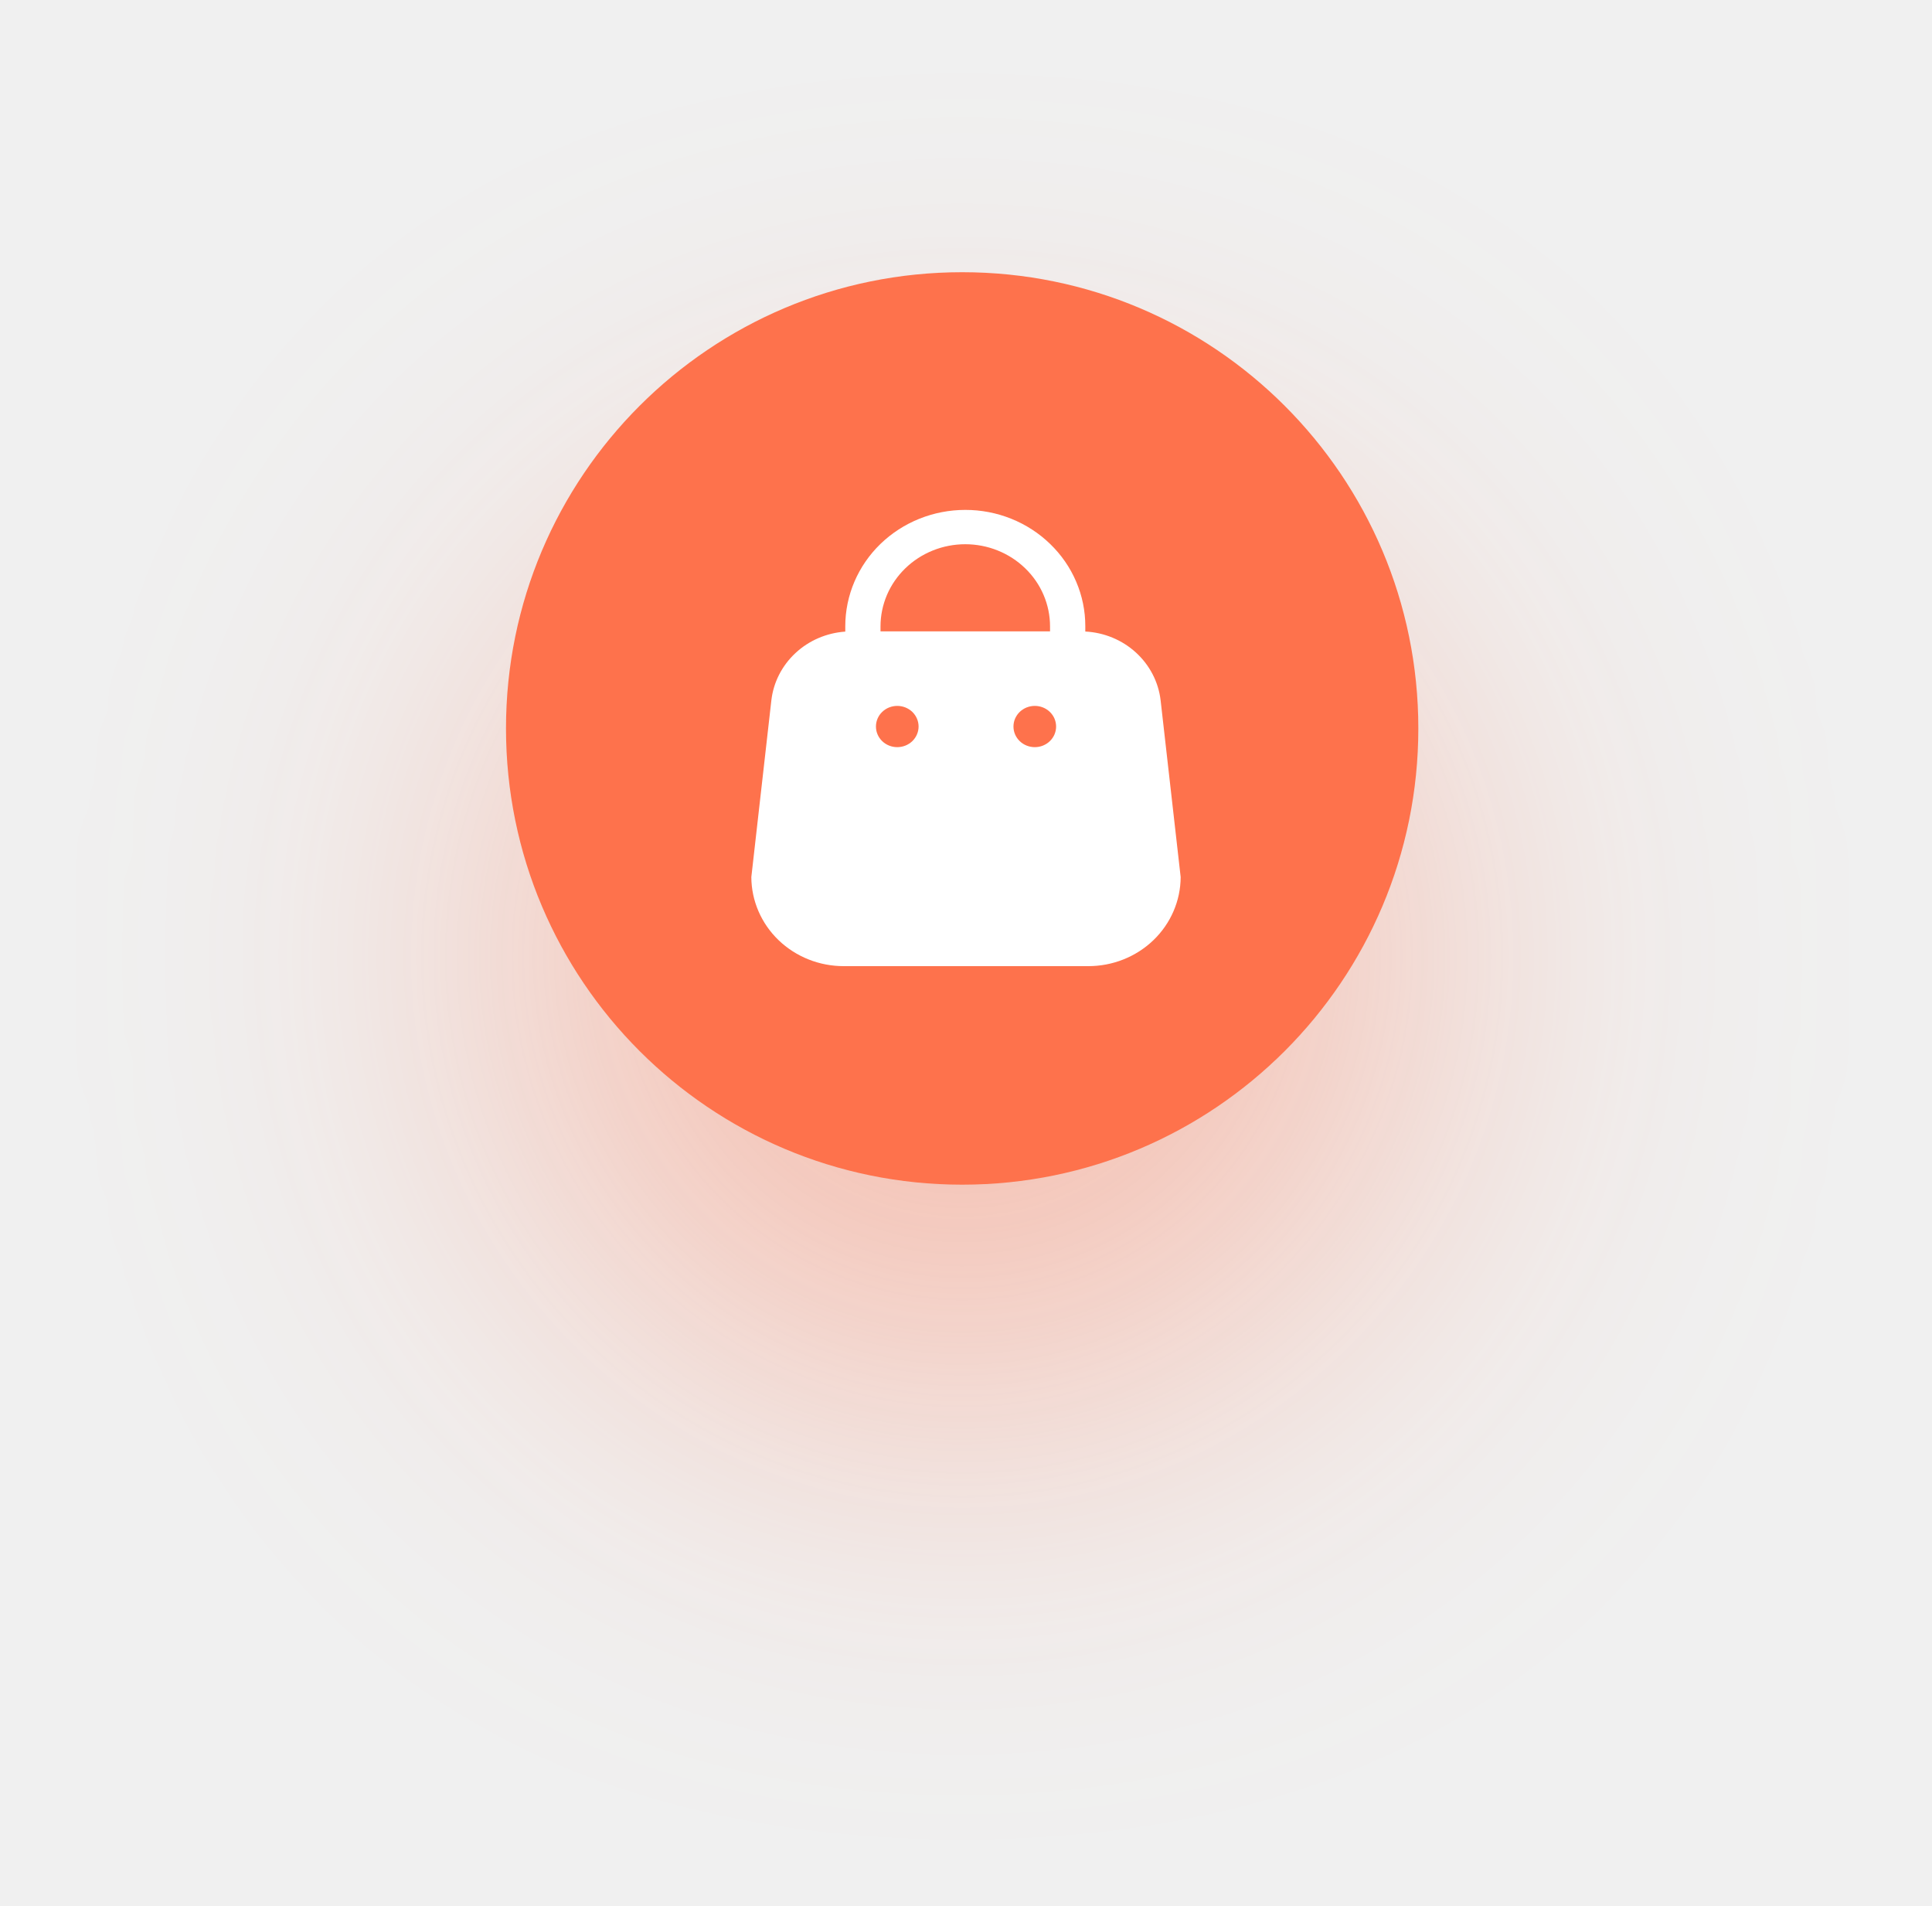
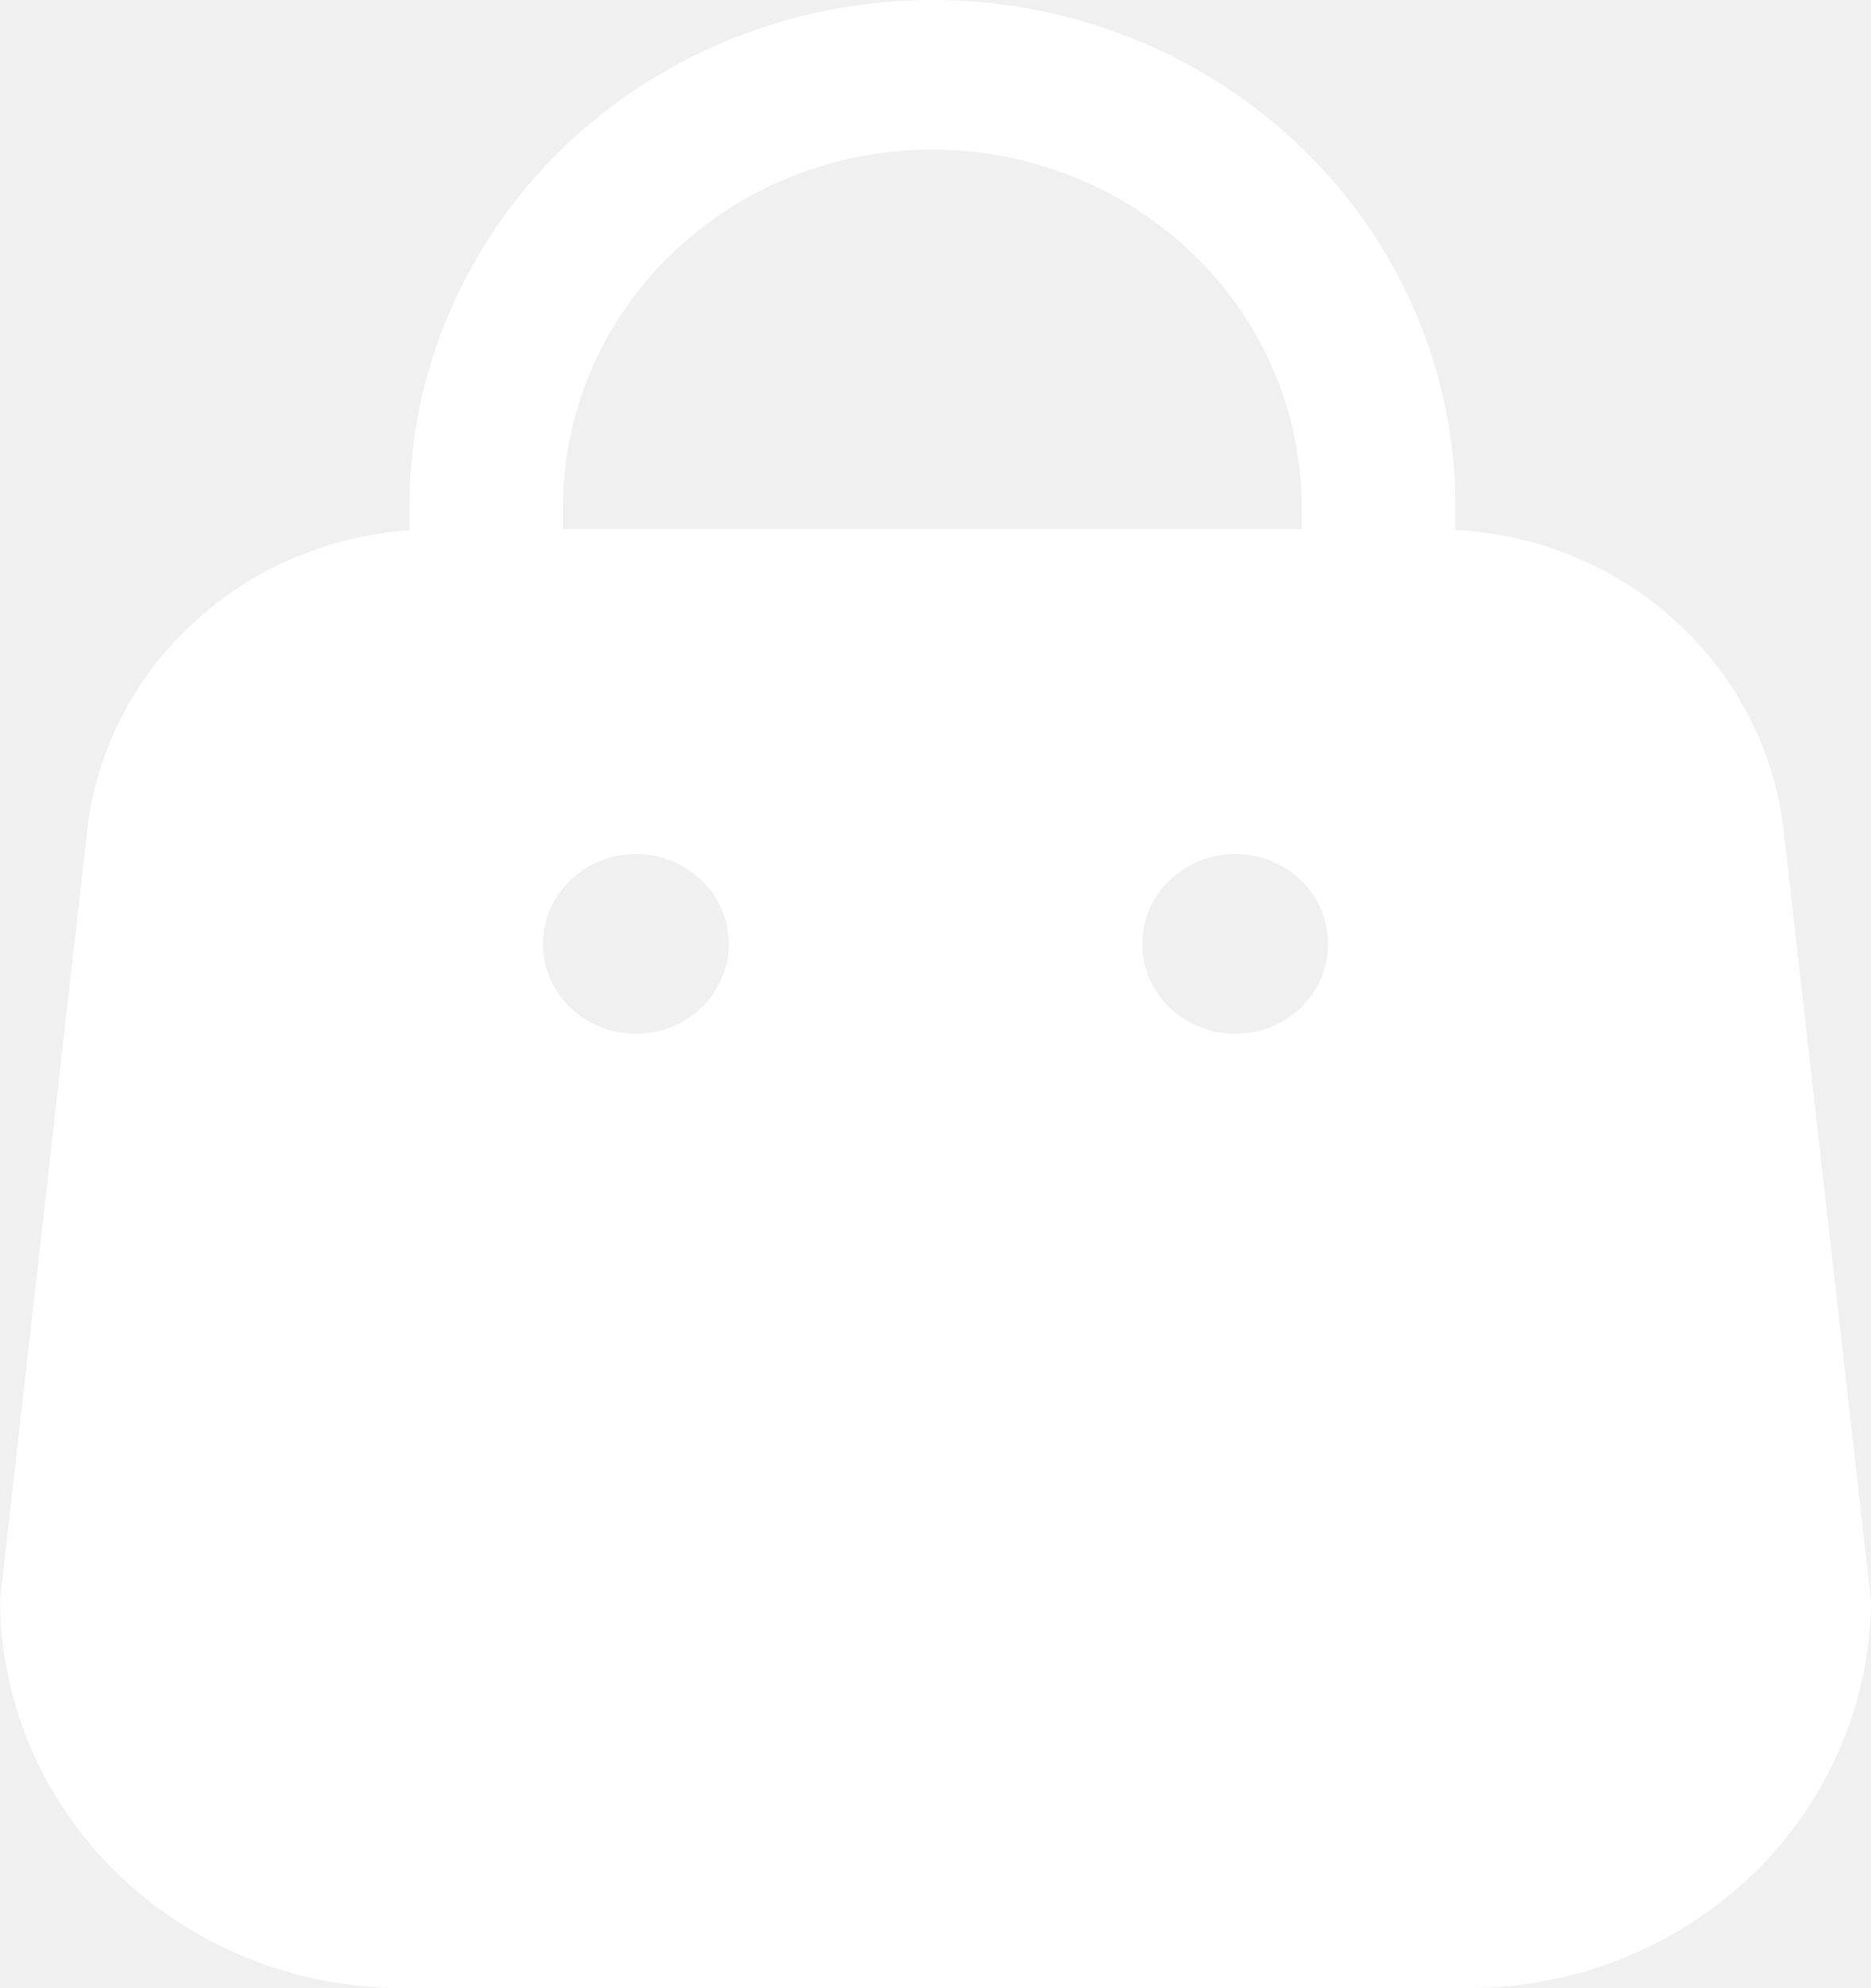
- <svg xmlns="http://www.w3.org/2000/svg" width="72" height="71" viewBox="0 0 72 71" fill="none">
-   <g id="Group 17481">
-     <g id="Group 17920">
-       <g id="Ellipse 58" filter="url(#filter0_d_3_78)">
-         <path d="M35.857 44.143C45.246 44.143 52.857 36.532 52.857 27.143C52.857 17.754 45.246 10.143 35.857 10.143C26.468 10.143 18.857 17.754 18.857 27.143C18.857 36.532 26.468 44.143 35.857 44.143Z" fill="#FE724C" />
-       </g>
-       <g id="Group 17348">
-         <path id="Path 3414" d="M43.253 26.097C43.174 25.417 42.848 24.785 42.334 24.316C41.821 23.846 41.151 23.568 40.446 23.532V23.332C40.447 22.763 40.331 22.199 40.106 21.674C39.882 21.148 39.552 20.671 39.136 20.269C38.721 19.866 38.228 19.547 37.685 19.329C37.142 19.111 36.56 18.999 35.973 19C34.787 19 33.65 19.457 32.811 20.269C31.973 21.082 31.502 22.184 31.501 23.332V23.535C30.805 23.583 30.148 23.865 29.645 24.334C29.141 24.802 28.823 25.427 28.746 26.098L28 32.682C28.004 33.565 28.369 34.41 29.015 35.032C29.662 35.654 30.537 36.002 31.448 36H40.552C41.464 36.002 42.338 35.654 42.985 35.032C43.631 34.41 43.996 33.565 44 32.682L43.253 26.097ZM32.814 23.34C32.814 22.938 32.896 22.54 33.054 22.169C33.213 21.797 33.446 21.46 33.739 21.176C34.032 20.892 34.38 20.666 34.764 20.512C35.147 20.358 35.557 20.279 35.972 20.279C36.387 20.279 36.798 20.358 37.181 20.512C37.564 20.666 37.913 20.891 38.206 21.176C38.5 21.46 38.733 21.797 38.891 22.168C39.05 22.54 39.132 22.938 39.132 23.34V23.525H32.814V23.34ZM33.437 27.84C33.333 27.84 33.23 27.821 33.134 27.782C33.037 27.743 32.95 27.687 32.876 27.615C32.802 27.544 32.744 27.459 32.704 27.366C32.664 27.273 32.644 27.173 32.644 27.072C32.644 26.971 32.664 26.871 32.704 26.777C32.744 26.684 32.802 26.599 32.876 26.528C32.95 26.456 33.037 26.4 33.134 26.361C33.23 26.323 33.333 26.303 33.437 26.303C33.542 26.303 33.645 26.323 33.742 26.361C33.838 26.4 33.926 26.456 34 26.527C34.074 26.599 34.132 26.684 34.172 26.777C34.212 26.87 34.233 26.971 34.233 27.072C34.233 27.173 34.212 27.273 34.172 27.366C34.132 27.46 34.074 27.544 34 27.616C33.926 27.687 33.838 27.744 33.742 27.782C33.645 27.821 33.542 27.84 33.437 27.84ZM38.564 27.84C38.46 27.84 38.357 27.821 38.26 27.782C38.164 27.744 38.076 27.687 38.002 27.616C37.928 27.544 37.87 27.46 37.829 27.366C37.789 27.273 37.769 27.173 37.769 27.072C37.769 26.971 37.789 26.87 37.829 26.777C37.87 26.684 37.928 26.599 38.002 26.527C38.076 26.456 38.164 26.4 38.26 26.361C38.357 26.323 38.46 26.303 38.564 26.303C38.669 26.303 38.772 26.323 38.868 26.361C38.964 26.4 39.052 26.456 39.126 26.528C39.199 26.599 39.258 26.684 39.298 26.777C39.337 26.871 39.358 26.971 39.358 27.072C39.358 27.173 39.337 27.273 39.298 27.366C39.258 27.459 39.199 27.544 39.126 27.615C39.052 27.687 38.964 27.743 38.868 27.782C38.772 27.821 38.669 27.84 38.564 27.84Z" fill="white" />
-       </g>
-     </g>
-   </g>
-   <defs>
-     <filter id="filter0_d_3_78" x="0.643" y="0.429" width="70.429" height="70.429" filterUnits="userSpaceOnUse" color-interpolation-filters="sRGB">
-       <feFlood flood-opacity="0" result="BackgroundImageFix" />
-       <feColorMatrix in="SourceAlpha" type="matrix" values="0 0 0 0 0 0 0 0 0 0 0 0 0 0 0 0 0 0 127 0" result="hardAlpha" />
-       <feOffset dy="8.5" />
-       <feGaussianBlur stdDeviation="9.107" />
-       <feColorMatrix type="matrix" values="0 0 0 0 0.996 0 0 0 0 0.447 0 0 0 0 0.298 0 0 0 0.4 0" />
-       <feBlend mode="normal" in2="BackgroundImageFix" result="effect1_dropShadow_3_78" />
-       <feBlend mode="normal" in="SourceGraphic" in2="effect1_dropShadow_3_78" result="shape" />
-     </filter>
-   </defs>
+ <svg xmlns="http://www.w3.org/2000/svg" width="16" height="17" viewBox="0 0 16 17" fill="none">
+   <path d="M15.253 7.097C15.174 6.417 14.848 5.785 14.335 5.316C13.821 4.846 13.152 4.568 12.446 4.532V4.332C12.447 3.763 12.331 3.199 12.106 2.674C11.882 2.148 11.552 1.671 11.136 1.269C10.721 0.866 10.228 0.547 9.685 0.329C9.142 0.111 8.56 -0.001 7.973 2.94969e-06C6.787 0 5.65 0.457 4.811 1.269C3.973 2.082 3.502 3.184 3.501 4.333V4.535C2.805 4.583 2.148 4.865 1.645 5.334C1.141 5.802 0.823 6.426 0.746 7.098L0 13.682C0.004 14.565 0.369 15.41 1.015 16.032C1.662 16.654 2.537 17.002 3.448 17H12.552C13.463 17.002 14.338 16.654 14.985 16.032C15.631 15.41 15.996 14.565 16 13.682L15.253 7.097ZM4.814 4.34C4.814 3.938 4.896 3.54 5.054 3.169C5.213 2.797 5.446 2.46 5.739 2.176C6.032 1.892 6.38 1.666 6.763 1.512C7.147 1.359 7.557 1.279 7.972 1.279C8.387 1.279 8.798 1.358 9.181 1.512C9.564 1.666 9.913 1.891 10.206 2.176C10.5 2.46 10.732 2.797 10.891 3.168C11.05 3.54 11.132 3.938 11.132 4.34V4.525H4.814V4.34ZM5.437 8.84C5.333 8.84 5.23 8.821 5.134 8.782C5.037 8.743 4.95 8.687 4.876 8.615C4.802 8.544 4.744 8.459 4.704 8.366C4.664 8.273 4.644 8.173 4.644 8.072C4.644 7.971 4.664 7.871 4.704 7.777C4.744 7.684 4.802 7.599 4.876 7.528C4.95 7.457 5.037 7.4 5.134 7.361C5.23 7.323 5.333 7.303 5.437 7.303C5.542 7.303 5.645 7.323 5.742 7.361C5.838 7.4 5.926 7.456 6 7.528C6.074 7.599 6.132 7.684 6.172 7.777C6.212 7.87 6.233 7.971 6.233 8.072C6.233 8.173 6.212 8.273 6.172 8.366C6.132 8.46 6.074 8.544 6 8.616C5.926 8.687 5.838 8.744 5.742 8.782C5.645 8.821 5.542 8.841 5.437 8.84ZM10.564 8.84C10.46 8.841 10.357 8.821 10.26 8.782C10.164 8.744 10.076 8.687 10.002 8.616C9.928 8.544 9.869 8.46 9.829 8.366C9.789 8.273 9.769 8.173 9.769 8.072C9.769 7.971 9.789 7.87 9.829 7.777C9.869 7.684 9.928 7.599 10.002 7.528C10.076 7.456 10.164 7.4 10.26 7.361C10.357 7.323 10.46 7.303 10.564 7.303C10.669 7.303 10.772 7.323 10.868 7.361C10.964 7.4 11.052 7.457 11.126 7.528C11.199 7.599 11.258 7.684 11.298 7.777C11.337 7.871 11.358 7.971 11.358 8.072C11.358 8.173 11.337 8.273 11.298 8.366C11.258 8.459 11.199 8.544 11.126 8.615C11.052 8.687 10.964 8.743 10.868 8.782C10.772 8.821 10.669 8.84 10.564 8.84Z" fill="white" />
</svg>
